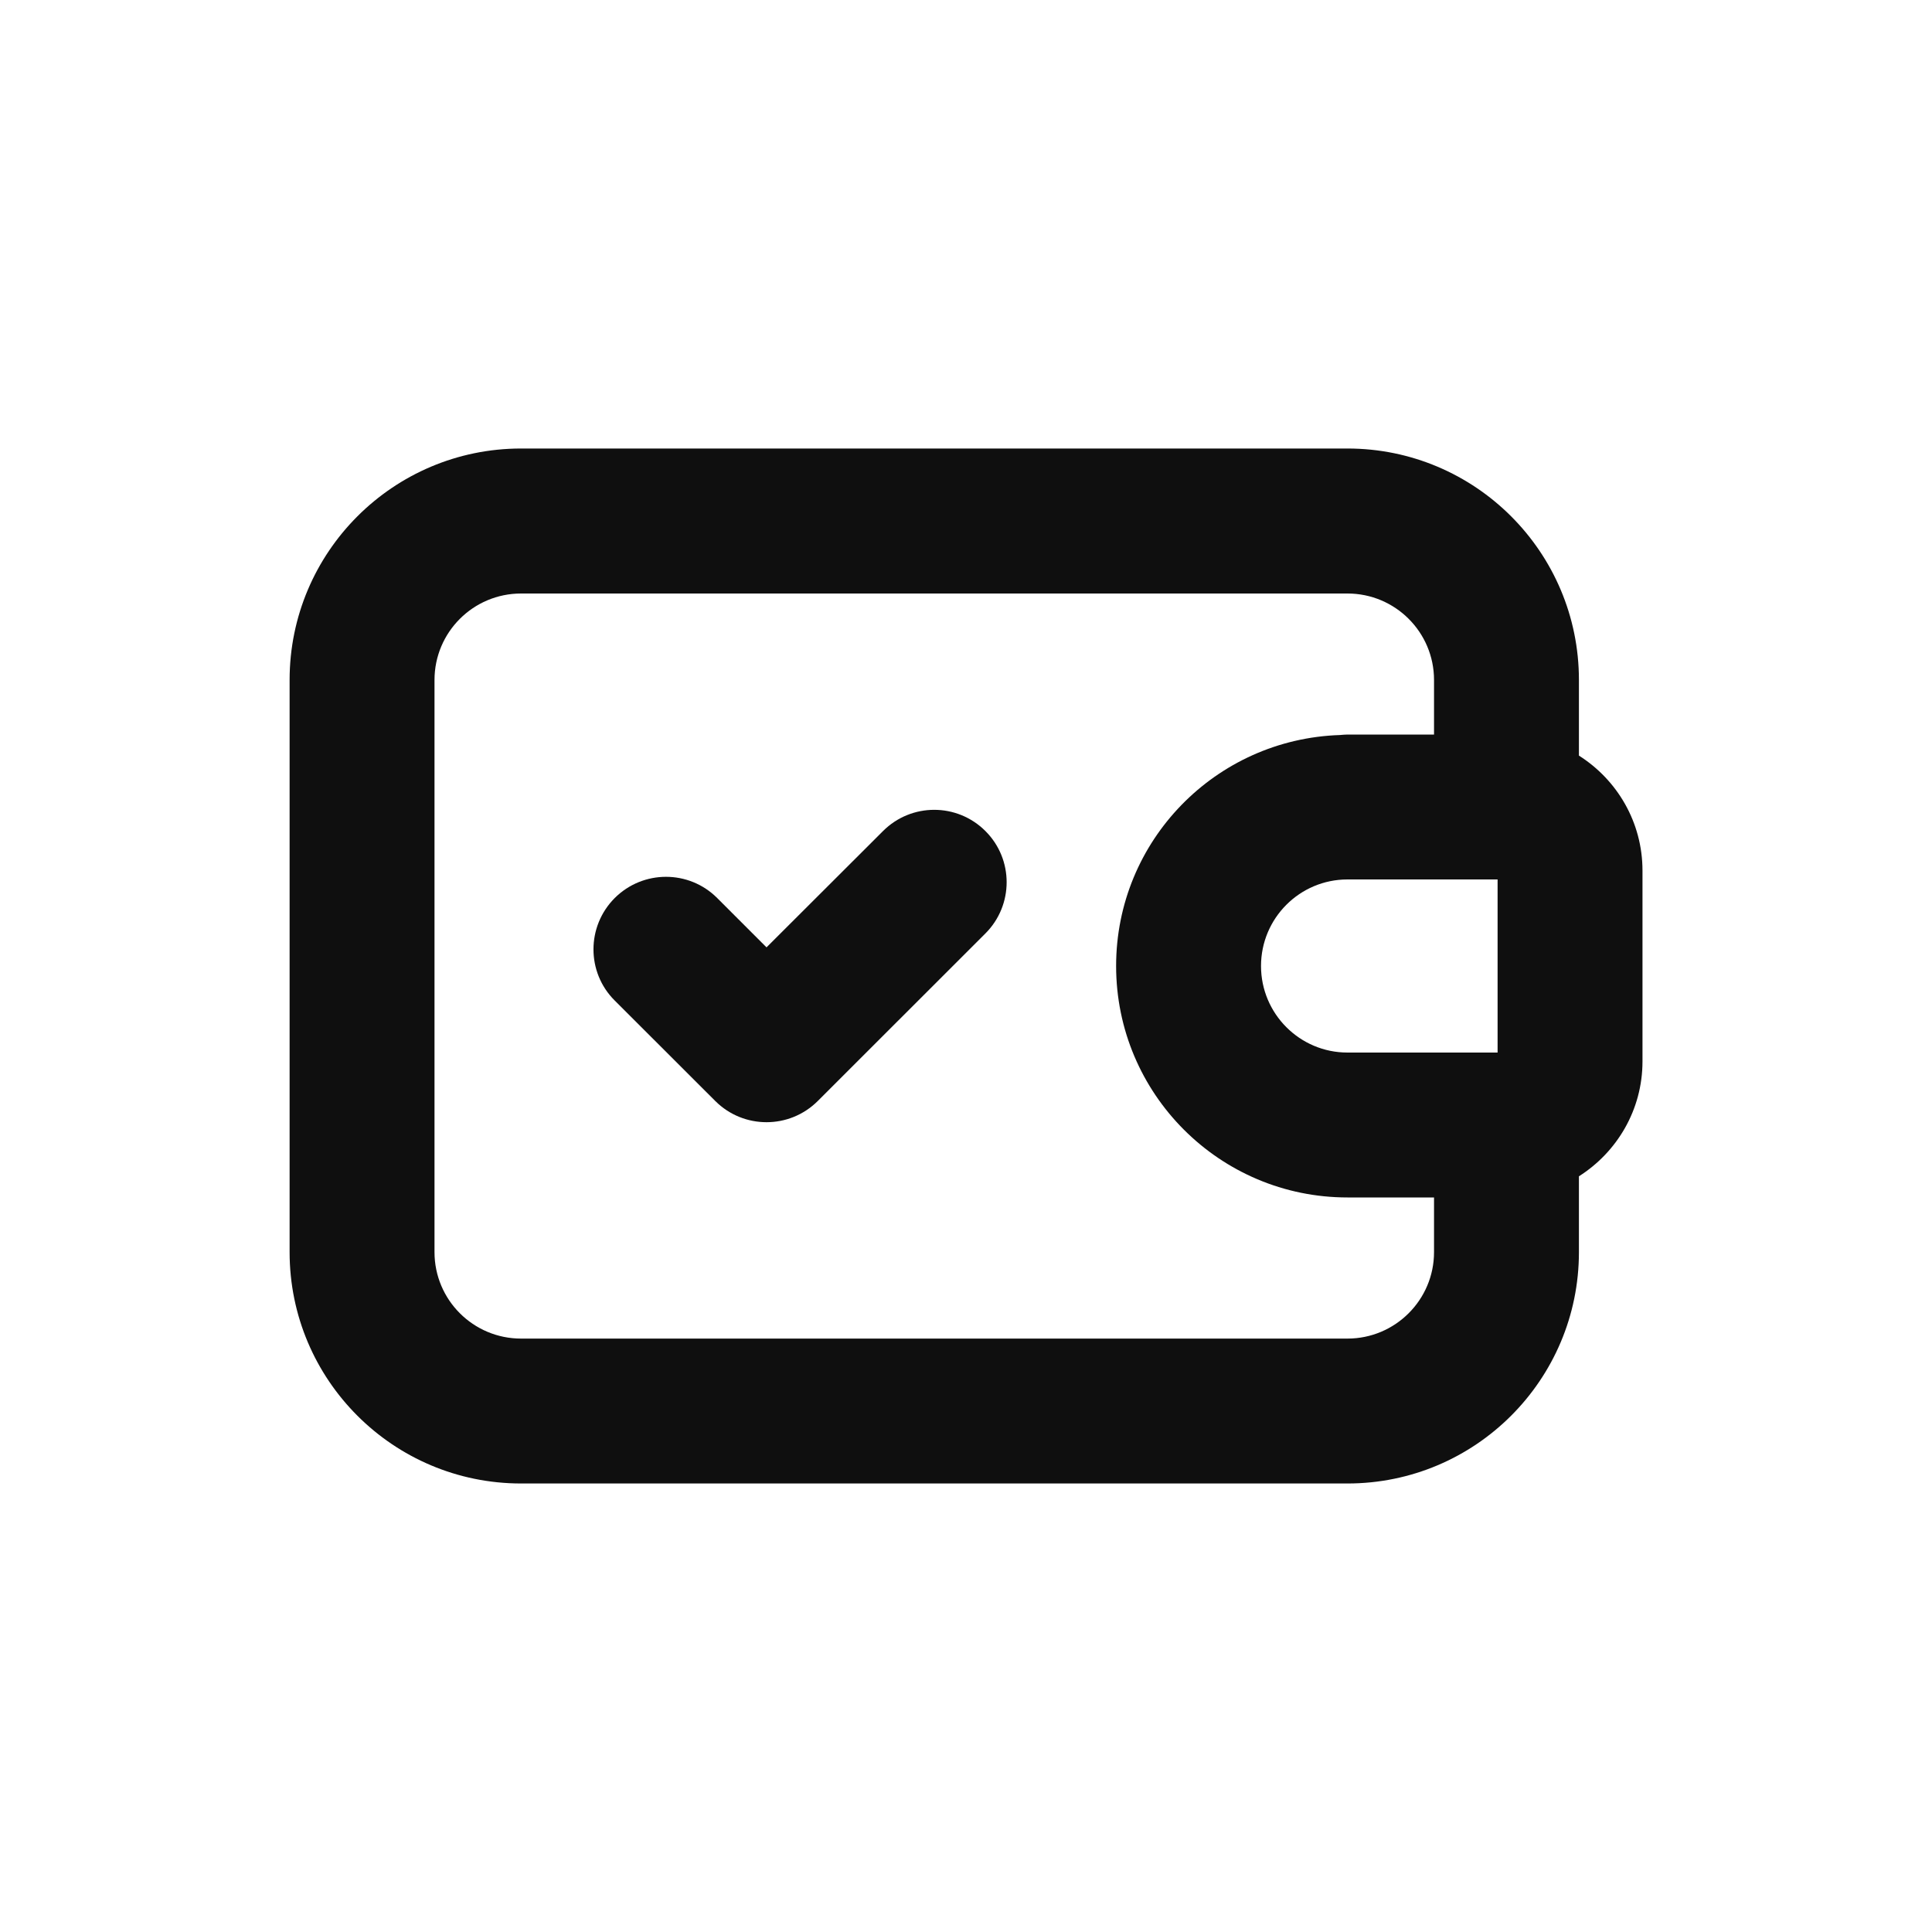
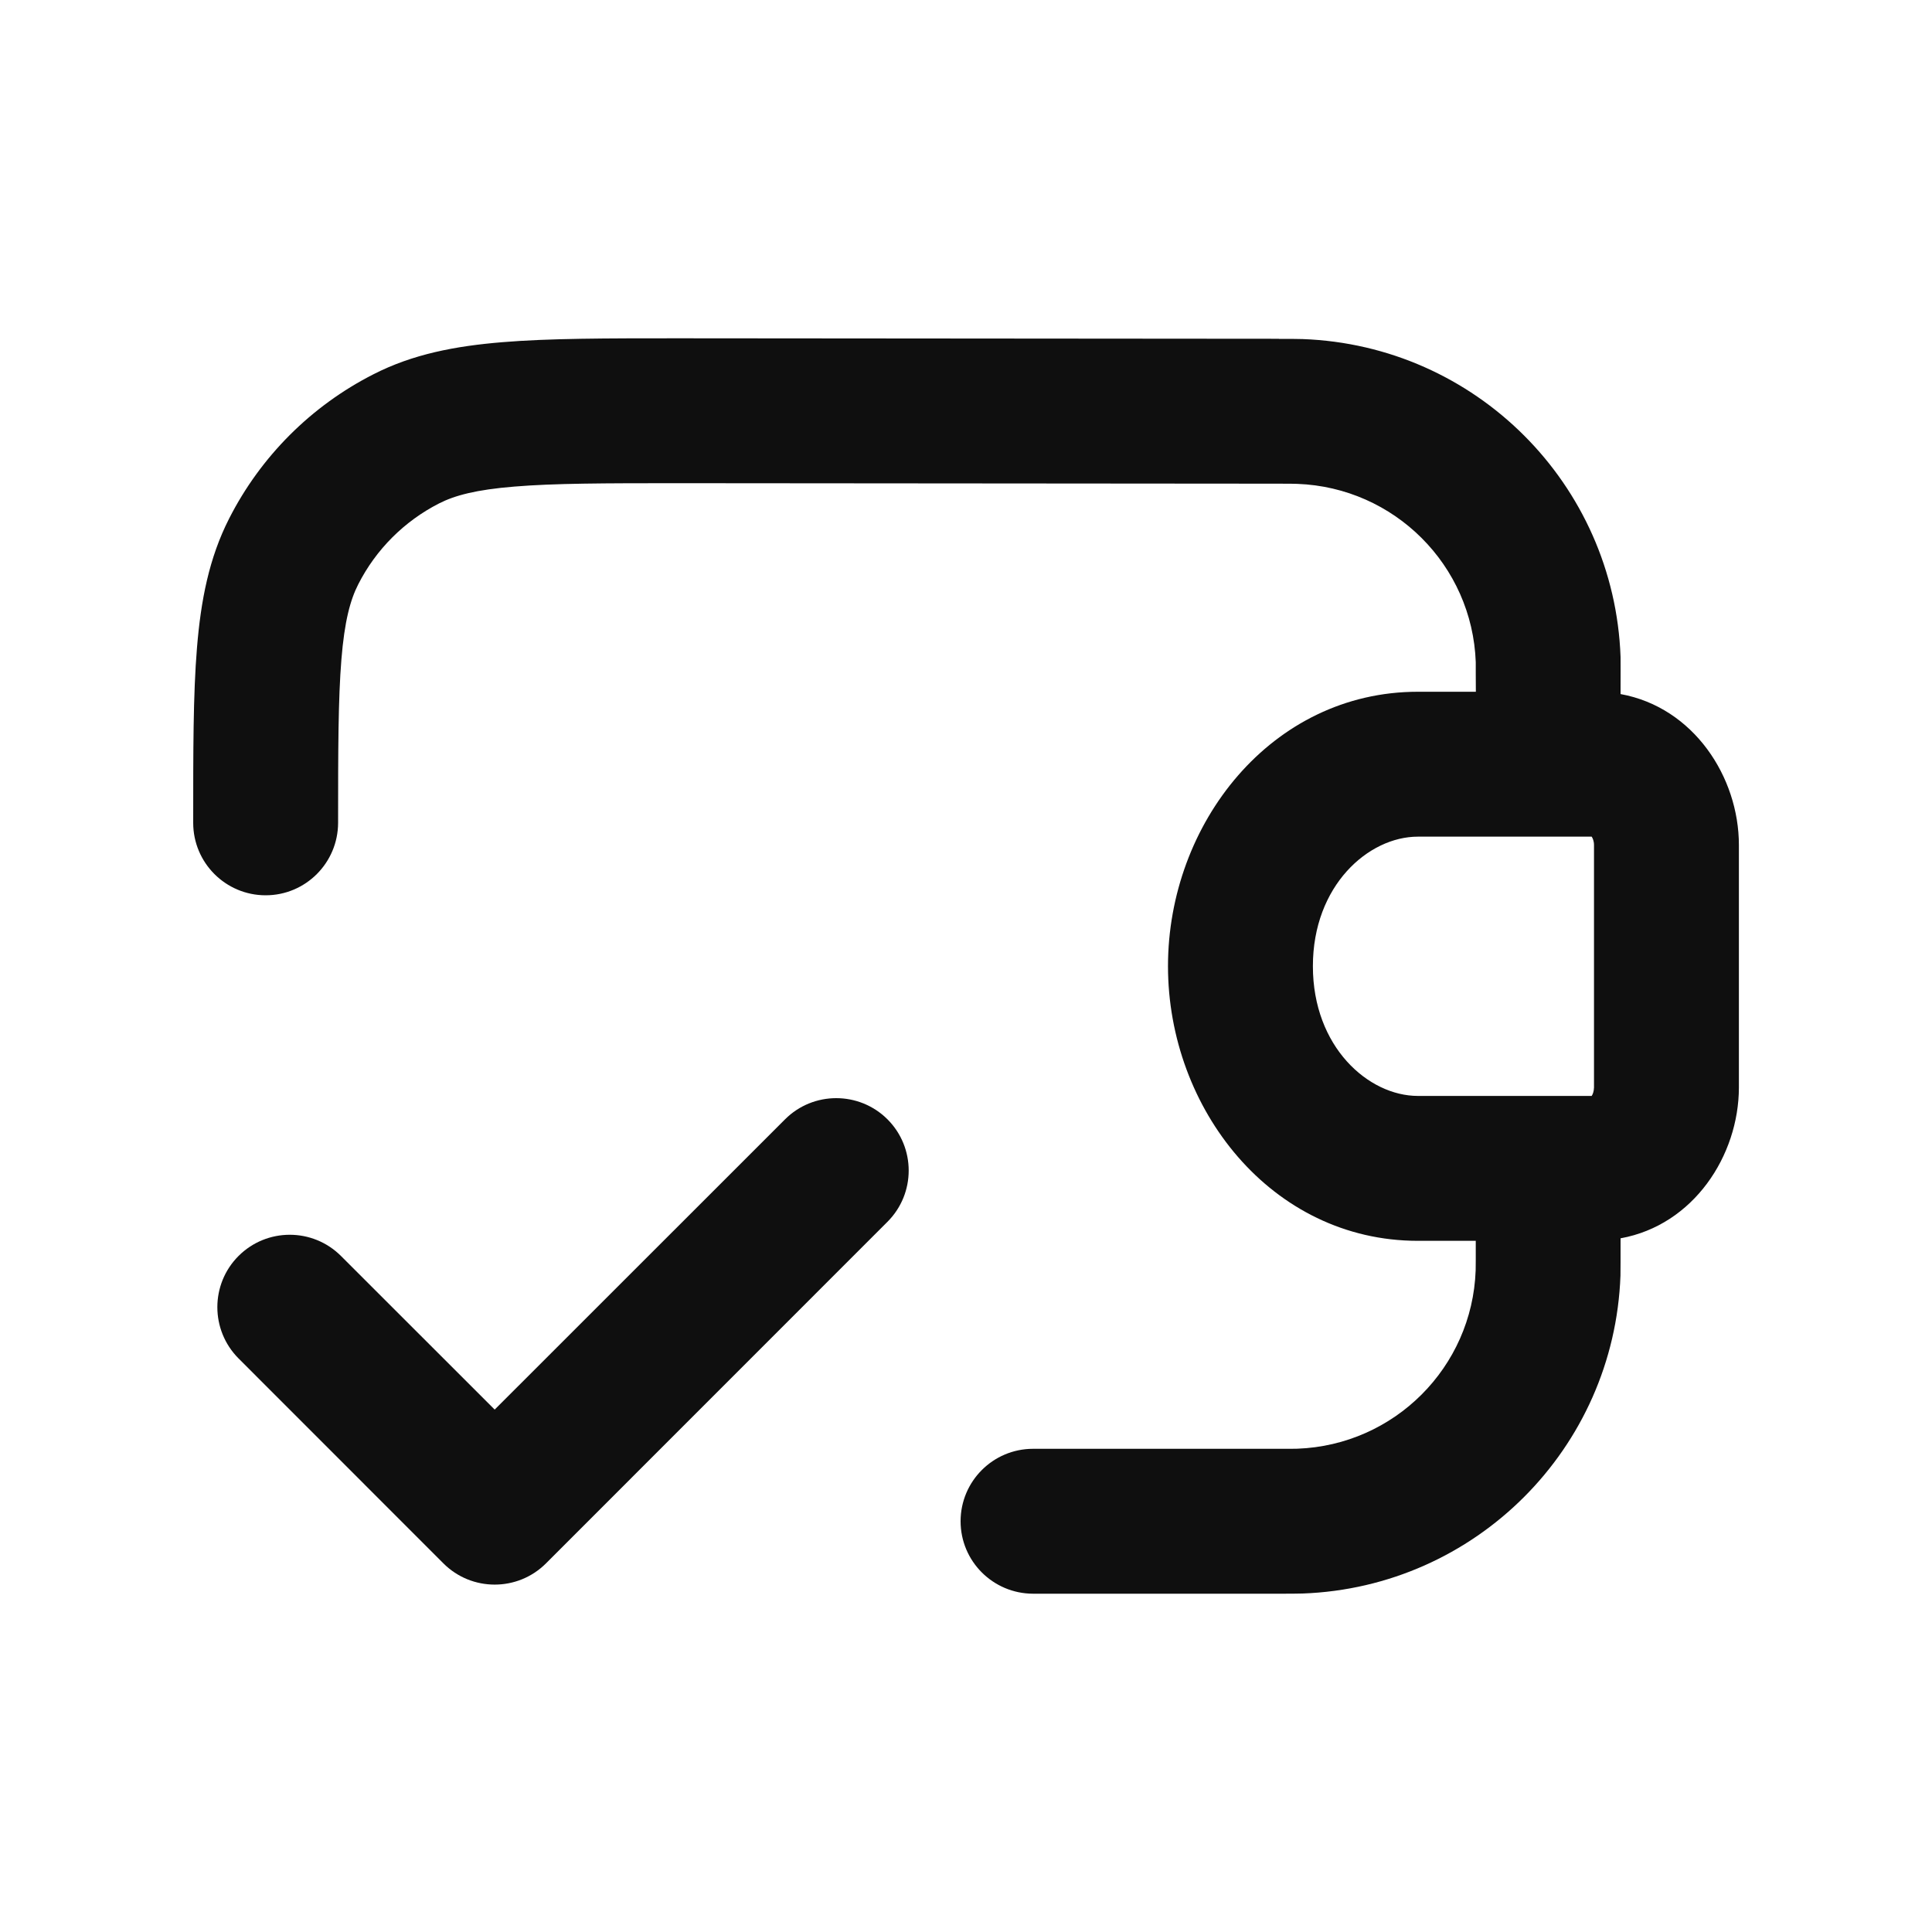
<svg xmlns="http://www.w3.org/2000/svg" width="20" height="20" viewBox="0 0 20 20" fill="none">
-   <path d="M9.141 8.603C9.434 8.31 9.908 8.31 10.201 8.603C10.494 8.895 10.494 9.37 10.201 9.663L8.465 11.398C8.172 11.69 7.698 11.69 7.405 11.398L6.363 10.357C6.07 10.065 6.071 9.59 6.363 9.297C6.656 9.004 7.131 9.003 7.424 9.296L7.935 9.807L9.141 8.603Z" fill="#0F0F0F" />
-   <path d="M13.949 4.643C15.272 4.643 16.345 5.716 16.345 7.039V7.822C16.74 8.072 17.003 8.511 17.003 9.013V10.987C17.003 11.489 16.739 11.927 16.345 12.177V12.962C16.345 14.284 15.272 15.357 13.949 15.357H5.394C4.071 15.357 2.998 14.285 2.998 12.962V7.039C2.998 5.716 4.071 4.643 5.394 4.643H13.949ZM5.394 6.144C4.899 6.144 4.498 6.545 4.498 7.039V12.962C4.498 13.456 4.899 13.857 5.394 13.857H13.949C14.443 13.857 14.845 13.456 14.845 12.962V12.396H13.949C12.626 12.396 11.554 11.323 11.554 10C11.554 8.703 12.584 7.651 13.871 7.609C13.897 7.607 13.923 7.604 13.949 7.604H14.845V7.039C14.845 6.545 14.444 6.144 13.949 6.144H5.394ZM13.949 9.104C13.455 9.104 13.054 9.505 13.054 10C13.054 10.494 13.455 10.896 13.949 10.896H15.503V9.104H13.949Z" fill="#0F0F0F" />
+   <path d="M13.24 3.507L13.239 3.508C13.346 3.508 13.42 3.508 13.485 3.51C15.275 3.575 16.711 5.011 16.776 6.8C16.777 6.832 16.776 7 16.776 7.185C17.532 7.322 18.001 8.044 18.001 8.748V11.258C18 11.962 17.532 12.682 16.776 12.819C16.776 12.998 16.776 13.171 16.775 13.205C16.71 14.994 15.275 16.431 13.485 16.496C13.42 16.498 13.346 16.498 13.239 16.498H10.694C10.28 16.497 9.944 16.162 9.944 15.748C9.944 15.334 10.28 14.998 10.694 14.998H13.239C13.359 14.998 13.399 14.998 13.43 14.997C14.434 14.96 15.24 14.155 15.276 13.151C15.276 13.147 15.277 13.115 15.277 13.046C15.277 12.99 15.277 12.919 15.277 12.845H14.678C13.161 12.845 12.091 11.477 12.091 10.002C12.091 8.527 13.161 7.161 14.678 7.161H15.278C15.278 7.091 15.277 7.026 15.277 6.972C15.277 6.899 15.277 6.862 15.277 6.855C15.241 5.851 14.434 5.046 13.43 5.009C13.399 5.008 13.359 5.007 13.239 5.007L7.015 5.002C6.257 5.002 5.733 5.003 5.326 5.037C4.928 5.069 4.707 5.129 4.546 5.211C4.185 5.395 3.892 5.688 3.709 6.048C3.626 6.21 3.566 6.431 3.534 6.829C3.501 7.235 3.5 7.76 3.5 8.518C3.499 8.932 3.164 9.268 2.75 9.268C2.336 9.268 2 8.932 2 8.518C2 7.784 1.999 7.189 2.039 6.707C2.079 6.216 2.164 5.776 2.372 5.368C2.699 4.725 3.222 4.202 3.865 3.875C4.273 3.666 4.713 3.582 5.204 3.542C5.686 3.502 6.281 3.502 7.015 3.502L13.24 3.507ZM14.678 8.661C14.166 8.661 13.591 9.167 13.591 10.002C13.591 10.838 14.166 11.345 14.678 11.345H16.477C16.487 11.33 16.5 11.301 16.501 11.258V8.748C16.501 8.705 16.487 8.676 16.477 8.661H14.678Z" fill="#0F0F0F" />
+   <path d="M8.127 11.587C8.419 11.295 8.894 11.295 9.187 11.587C9.48 11.88 9.48 12.355 9.187 12.648L5.652 16.184C5.359 16.477 4.883 16.477 4.59 16.184L2.469 14.062C2.177 13.769 2.177 13.294 2.469 13.002C2.762 12.709 3.237 12.709 3.53 13.002L5.121 14.592L8.127 11.587Z" fill="#0F0F0F" />
</svg>
